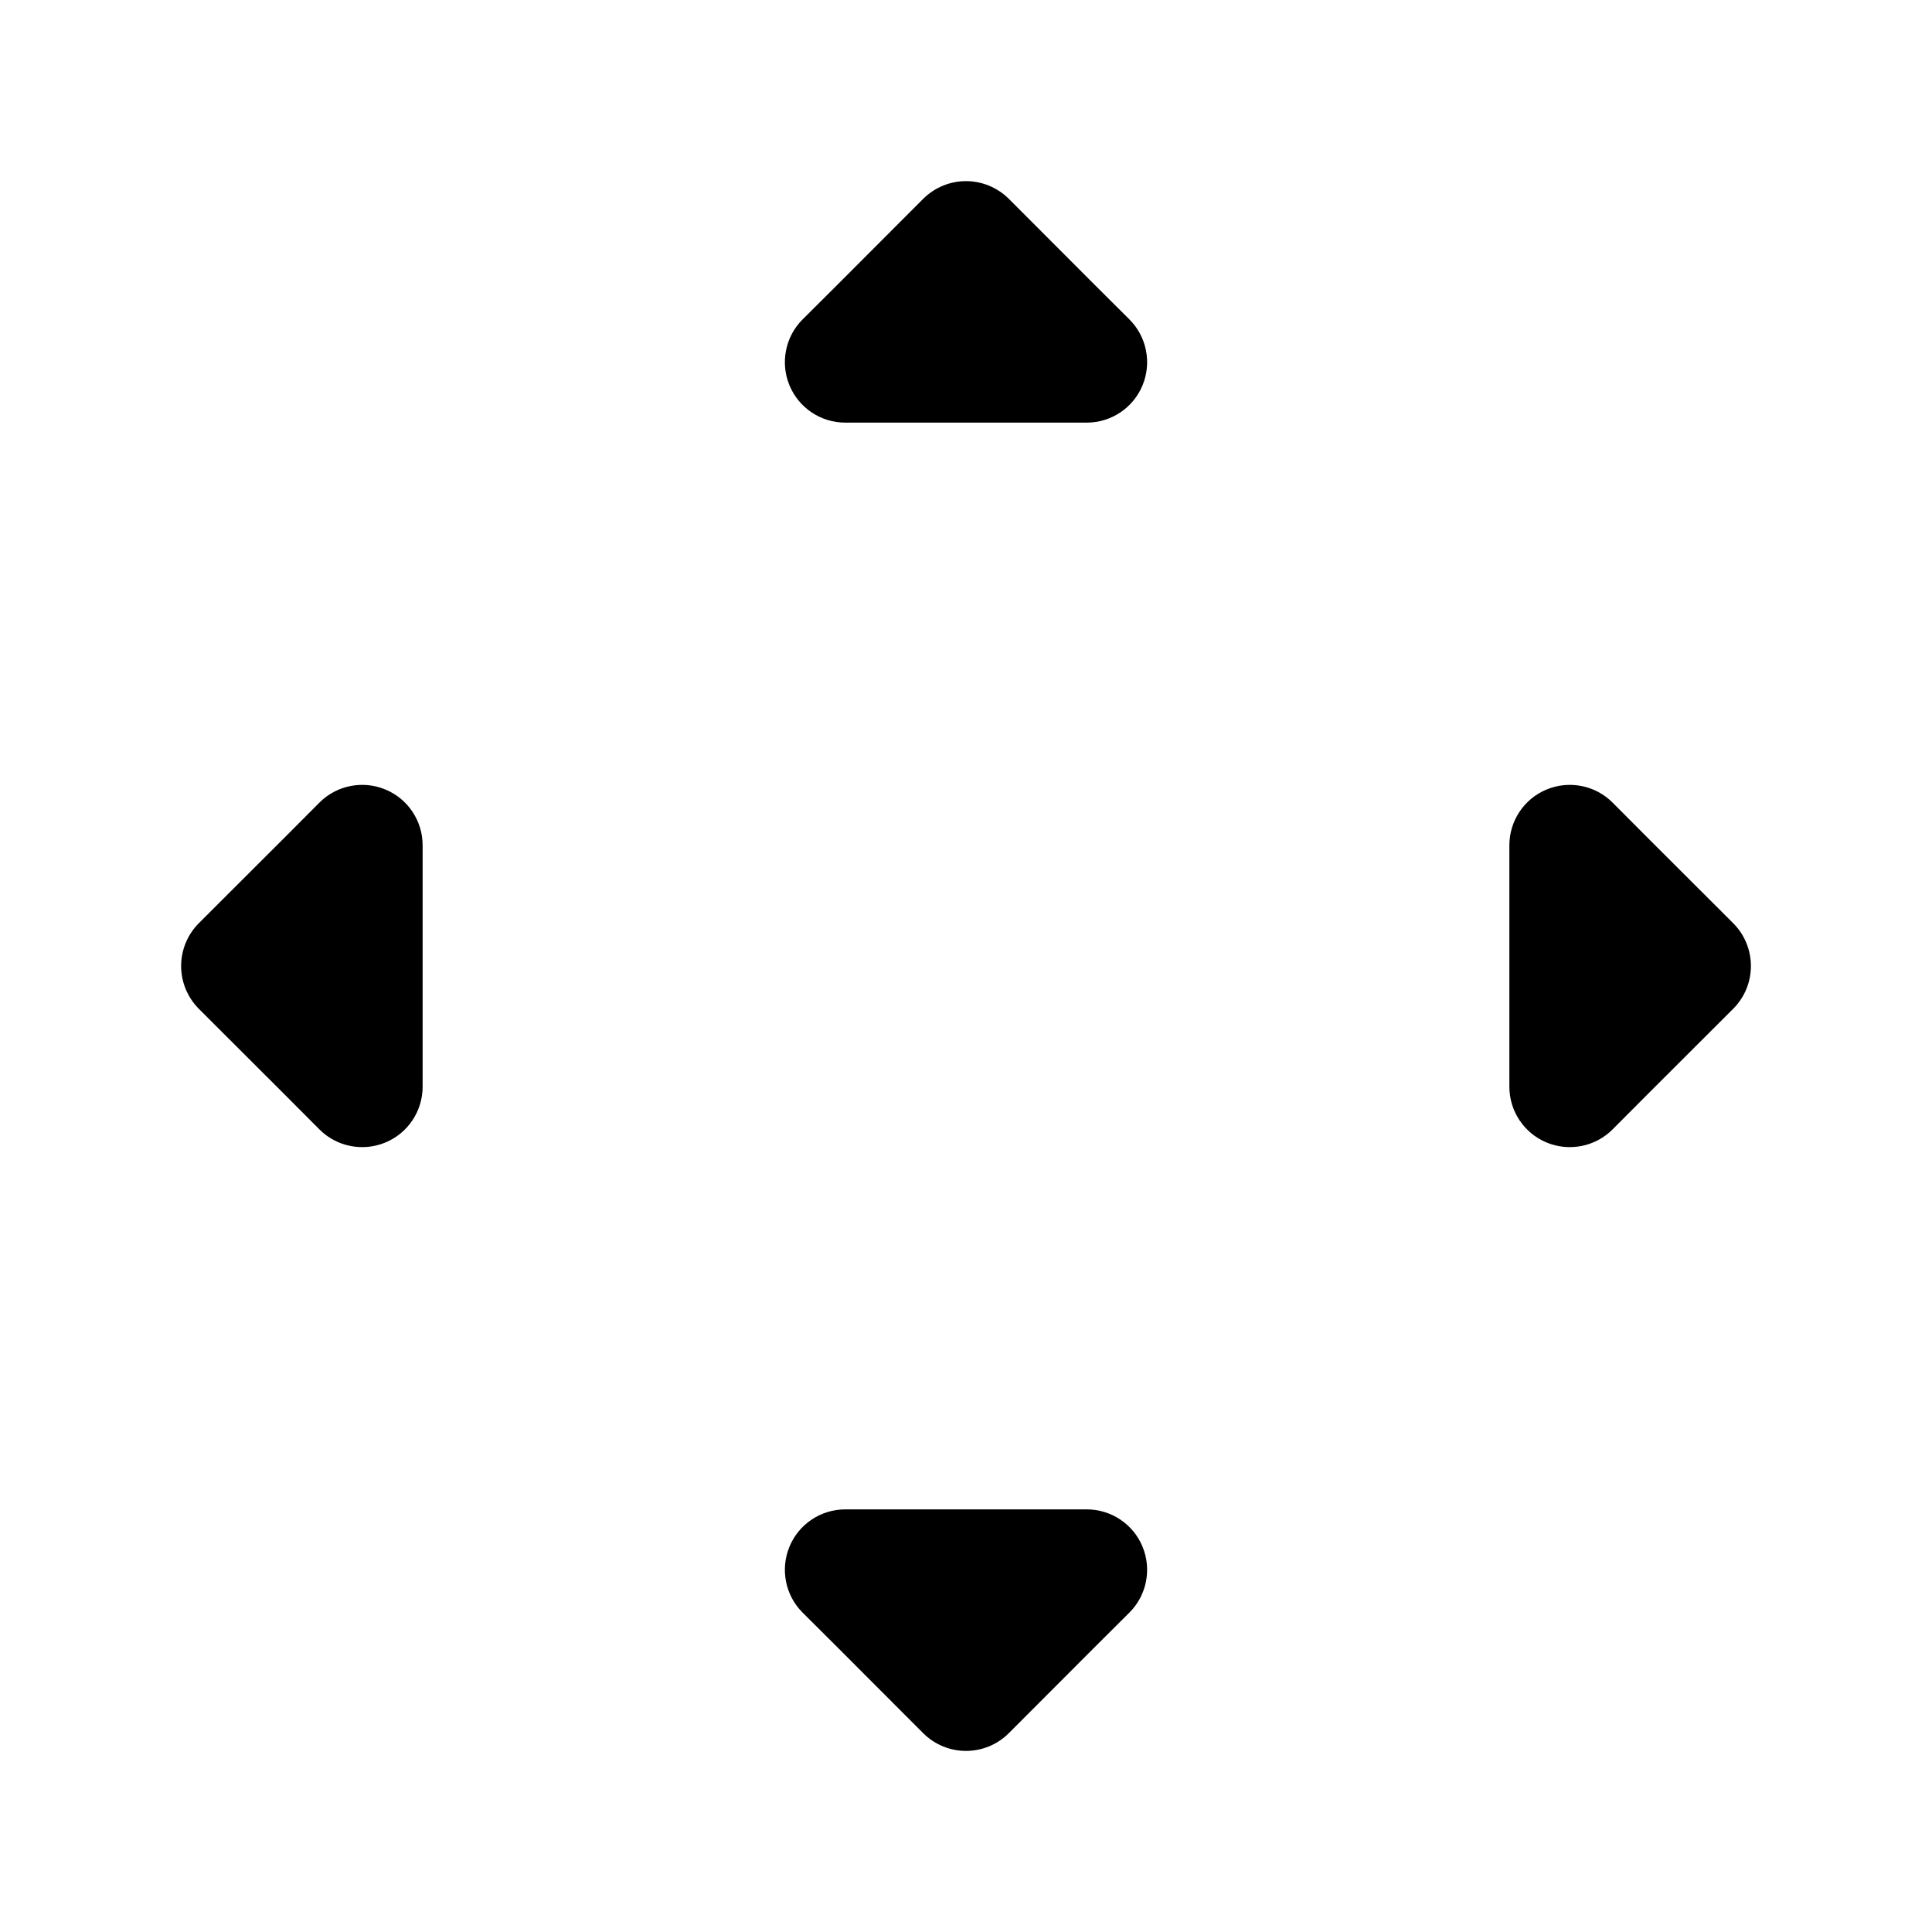
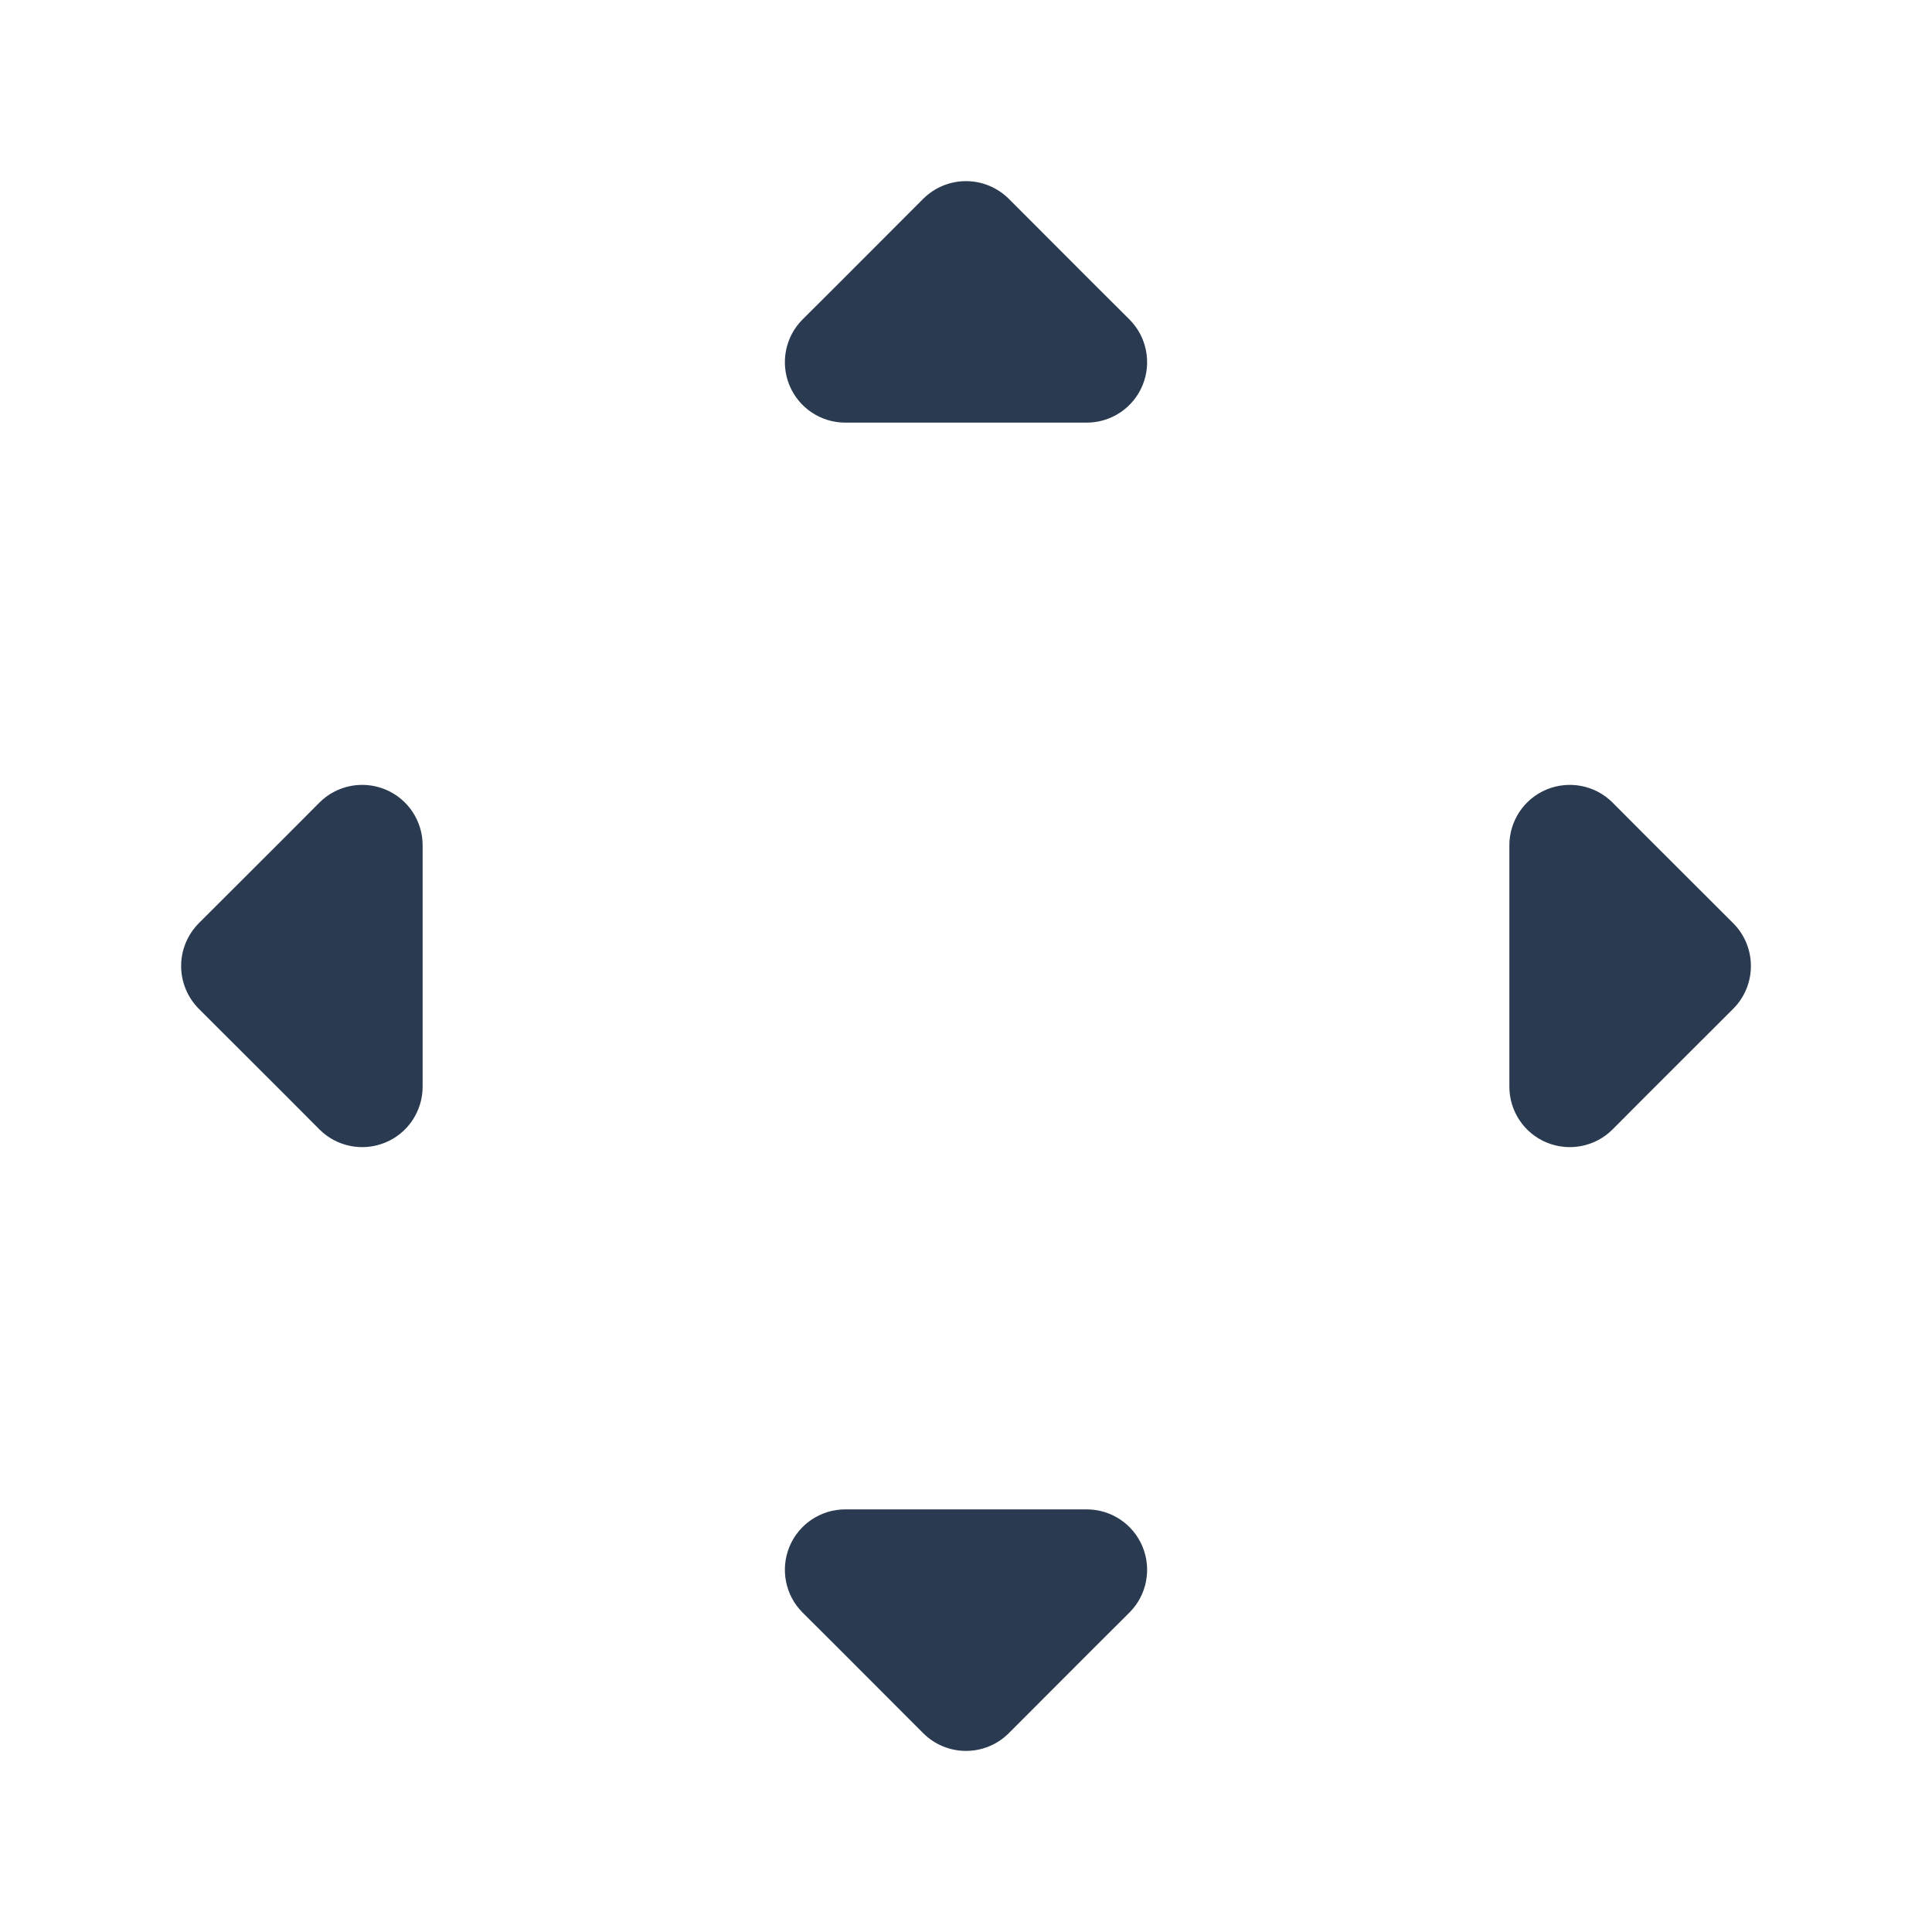
<svg xmlns="http://www.w3.org/2000/svg" width="16" height="16" viewBox="0 0 16 16" fill="none">
-   <path fill-rule="evenodd" clip-rule="evenodd" d="M2 8L2.707 8.707L3 9V8.414V7.586V7L2.707 7.293L2 8ZM8.707 2.707L9 3H8.414H7.586H7L7.293 2.707L8 2L8.707 2.707ZM13.293 8.707L13 9V8.414V7.586V7L13.293 7.293L14 8L13.293 8.707ZM8 14L8.707 13.293L9 13H8.414H7.586H7L7.293 13.293L8 14Z" fill="black" />
-   <path d="M2.707 8.707L3.061 8.354H3.061L2.707 8.707ZM2 8L1.646 7.646C1.553 7.74 1.5 7.867 1.5 8C1.5 8.133 1.553 8.26 1.646 8.354L2 8ZM3 9L2.646 9.354C2.789 9.497 3.005 9.539 3.191 9.462C3.378 9.385 3.5 9.202 3.5 9H3ZM3 7H3.5C3.5 6.798 3.378 6.615 3.191 6.538C3.005 6.461 2.789 6.503 2.646 6.646L3 7ZM2.707 7.293L3.061 7.646H3.061L2.707 7.293ZM9 3V3.5C9.202 3.5 9.385 3.378 9.462 3.191C9.539 3.005 9.497 2.789 9.354 2.646L9 3ZM8.707 2.707L8.354 3.061V3.061L8.707 2.707ZM7 3L6.646 2.646C6.503 2.789 6.461 3.005 6.538 3.191C6.615 3.378 6.798 3.5 7 3.5V3ZM7.293 2.707L7.646 3.061V3.061L7.293 2.707ZM8 2L8.354 1.646C8.26 1.553 8.133 1.5 8 1.5C7.867 1.5 7.74 1.553 7.646 1.646L8 2ZM13 9H12.5C12.5 9.202 12.622 9.385 12.809 9.462C12.995 9.539 13.211 9.497 13.354 9.354L13 9ZM13 7L13.354 6.646C13.211 6.503 12.995 6.461 12.809 6.538C12.622 6.615 12.5 6.798 12.5 7H13ZM14 8L14.354 8.354C14.549 8.158 14.549 7.842 14.354 7.646L14 8ZM8 14L7.646 14.354C7.842 14.549 8.158 14.549 8.354 14.354L8 14ZM9 13L9.354 13.354C9.497 13.211 9.539 12.995 9.462 12.809C9.385 12.622 9.202 12.5 9 12.5V13ZM7 13V12.5C6.798 12.5 6.615 12.622 6.538 12.809C6.461 12.995 6.503 13.211 6.646 13.354L7 13ZM3.061 8.354L2.354 7.646L1.646 8.354L2.354 9.061L3.061 8.354ZM3.354 8.646L3.061 8.354L2.354 9.061L2.646 9.354L3.354 8.646ZM2.5 8.414V9H3.5V8.414H2.5ZM2.5 7.586V8.414H3.5V7.586H2.5ZM2.5 7V7.586H3.5V7H2.5ZM3.061 7.646L3.354 7.354L2.646 6.646L2.354 6.939L3.061 7.646ZM2.354 8.354L3.061 7.646L2.354 6.939L1.646 7.646L2.354 8.354ZM9.354 2.646L9.061 2.354L8.354 3.061L8.646 3.354L9.354 2.646ZM8.414 3.5H9V2.5H8.414V3.5ZM7.586 3.5H8.414V2.5H7.586V3.5ZM7 3.5H7.586V2.5H7V3.5ZM6.939 2.354L6.646 2.646L7.354 3.354L7.646 3.061L6.939 2.354ZM7.646 1.646L6.939 2.354L7.646 3.061L8.354 2.354L7.646 1.646ZM9.061 2.354L8.354 1.646L7.646 2.354L8.354 3.061L9.061 2.354ZM13.354 9.354L13.646 9.061L12.939 8.354L12.646 8.646L13.354 9.354ZM12.5 8.414V9H13.5V8.414H12.5ZM12.5 7.586V8.414H13.5V7.586H12.5ZM12.5 7V7.586H13.5V7H12.5ZM13.646 6.939L13.354 6.646L12.646 7.354L12.939 7.646L13.646 6.939ZM14.354 7.646L13.646 6.939L12.939 7.646L13.646 8.354L14.354 7.646ZM13.646 9.061L14.354 8.354L13.646 7.646L12.939 8.354L13.646 9.061ZM8.354 12.939L7.646 13.646L8.354 14.354L9.061 13.646L8.354 12.939ZM8.646 12.646L8.354 12.939L9.061 13.646L9.354 13.354L8.646 12.646ZM8.414 13.5H9V12.5H8.414V13.5ZM7.586 13.5H8.414V12.5H7.586V13.5ZM7 13.5H7.586V12.5H7V13.5ZM7.646 12.939L7.354 12.646L6.646 13.354L6.939 13.646L7.646 12.939ZM8.354 13.646L7.646 12.939L6.939 13.646L7.646 14.354L8.354 13.646Z" fill="black" />
+   <path fill-rule="evenodd" clip-rule="evenodd" d="M2 8L2.707 8.707L3 9V8.414V7.586V7L2.707 7.293L2 8ZM8.707 2.707L9 3H8.414H7.586H7L7.293 2.707L8 2L8.707 2.707ZM13.293 8.707L13 9V8.414V7.586V7L13.293 7.293L14 8L13.293 8.707ZM8 14L8.707 13.293L9 13H8.414H7.586H7L7.293 13.293L8 14Z" fill="#2A3B51" />
+   <path d="M2.707 8.707L3.061 8.354L3.061 8.354L2.707 8.707ZM2 8L1.646 7.646C1.553 7.74 1.5 7.867 1.5 8C1.5 8.133 1.553 8.26 1.646 8.354L2 8ZM3 9L2.646 9.354C2.789 9.497 3.005 9.539 3.191 9.462C3.378 9.385 3.5 9.202 3.5 9H3ZM3 7H3.5C3.5 6.798 3.378 6.615 3.191 6.538C3.005 6.461 2.789 6.503 2.646 6.646L3 7ZM2.707 7.293L3.061 7.646L3.061 7.646L2.707 7.293ZM9 3V3.5C9.202 3.5 9.385 3.378 9.462 3.191C9.539 3.005 9.497 2.789 9.354 2.646L9 3ZM8.707 2.707L8.354 3.061L8.354 3.061L8.707 2.707ZM7 3L6.646 2.646C6.503 2.789 6.461 3.005 6.538 3.191C6.615 3.378 6.798 3.5 7 3.5V3ZM7.293 2.707L7.646 3.061L7.646 3.061L7.293 2.707ZM8 2L8.354 1.646C8.26 1.553 8.133 1.5 8 1.5C7.867 1.5 7.74 1.553 7.646 1.646L8 2ZM13 9H12.5C12.5 9.202 12.622 9.385 12.809 9.462C12.995 9.539 13.211 9.497 13.354 9.354L13 9ZM13 7L13.354 6.646C13.211 6.503 12.995 6.461 12.809 6.538C12.622 6.615 12.5 6.798 12.5 7H13ZM14 8L14.354 8.354C14.549 8.158 14.549 7.842 14.354 7.646L14 8ZM8 14L7.646 14.354C7.842 14.549 8.158 14.549 8.354 14.354L8 14ZM9 13L9.354 13.354C9.497 13.211 9.539 12.995 9.462 12.809C9.385 12.622 9.202 12.5 9 12.5V13ZM7 13V12.5C6.798 12.5 6.615 12.622 6.538 12.809C6.461 12.995 6.503 13.211 6.646 13.354L7 13ZM3.061 8.354L2.354 7.646L1.646 8.354L2.354 9.061L3.061 8.354ZM3.354 8.646L3.061 8.354L2.354 9.061L2.646 9.354L3.354 8.646ZM2.5 8.414V9H3.5V8.414H2.5ZM2.5 7.586V8.414H3.5V7.586H2.5ZM2.5 7V7.586H3.5V7H2.5ZM3.061 7.646L3.354 7.354L2.646 6.646L2.354 6.939L3.061 7.646ZM2.354 8.354L3.061 7.646L2.354 6.939L1.646 7.646L2.354 8.354ZM9.354 2.646L9.061 2.354L8.354 3.061L8.646 3.354L9.354 2.646ZM8.414 3.5H9V2.5H8.414V3.5ZM7.586 3.5H8.414V2.5H7.586V3.5ZM7 3.5H7.586V2.5H7V3.5ZM6.939 2.354L6.646 2.646L7.354 3.354L7.646 3.061L6.939 2.354ZM7.646 1.646L6.939 2.354L7.646 3.061L8.354 2.354L7.646 1.646ZM9.061 2.354L8.354 1.646L7.646 2.354L8.354 3.061L9.061 2.354ZM13.354 9.354L13.646 9.061L12.939 8.354L12.646 8.646L13.354 9.354ZM12.5 8.414V9H13.5V8.414H12.5ZM12.5 7.586V8.414H13.5V7.586H12.5ZM12.5 7V7.586H13.5V7H12.5ZM13.646 6.939L13.354 6.646L12.646 7.354L12.939 7.646L13.646 6.939ZM14.354 7.646L13.646 6.939L12.939 7.646L13.646 8.354L14.354 7.646ZM13.646 9.061L14.354 8.354L13.646 7.646L12.939 8.354L13.646 9.061ZM8.354 12.939L7.646 13.646L8.354 14.354L9.061 13.646L8.354 12.939ZM8.646 12.646L8.354 12.939L9.061 13.646L9.354 13.354L8.646 12.646ZM8.414 13.5H9V12.5H8.414V13.5ZM7.586 13.5H8.414V12.5H7.586V13.5ZM7 13.5H7.586V12.5H7V13.5ZM7.646 12.939L7.354 12.646L6.646 13.354L6.939 13.646L7.646 12.939ZM8.354 13.646L7.646 12.939L6.939 13.646L7.646 14.354L8.354 13.646Z" fill="#2A3B51" />
</svg>
